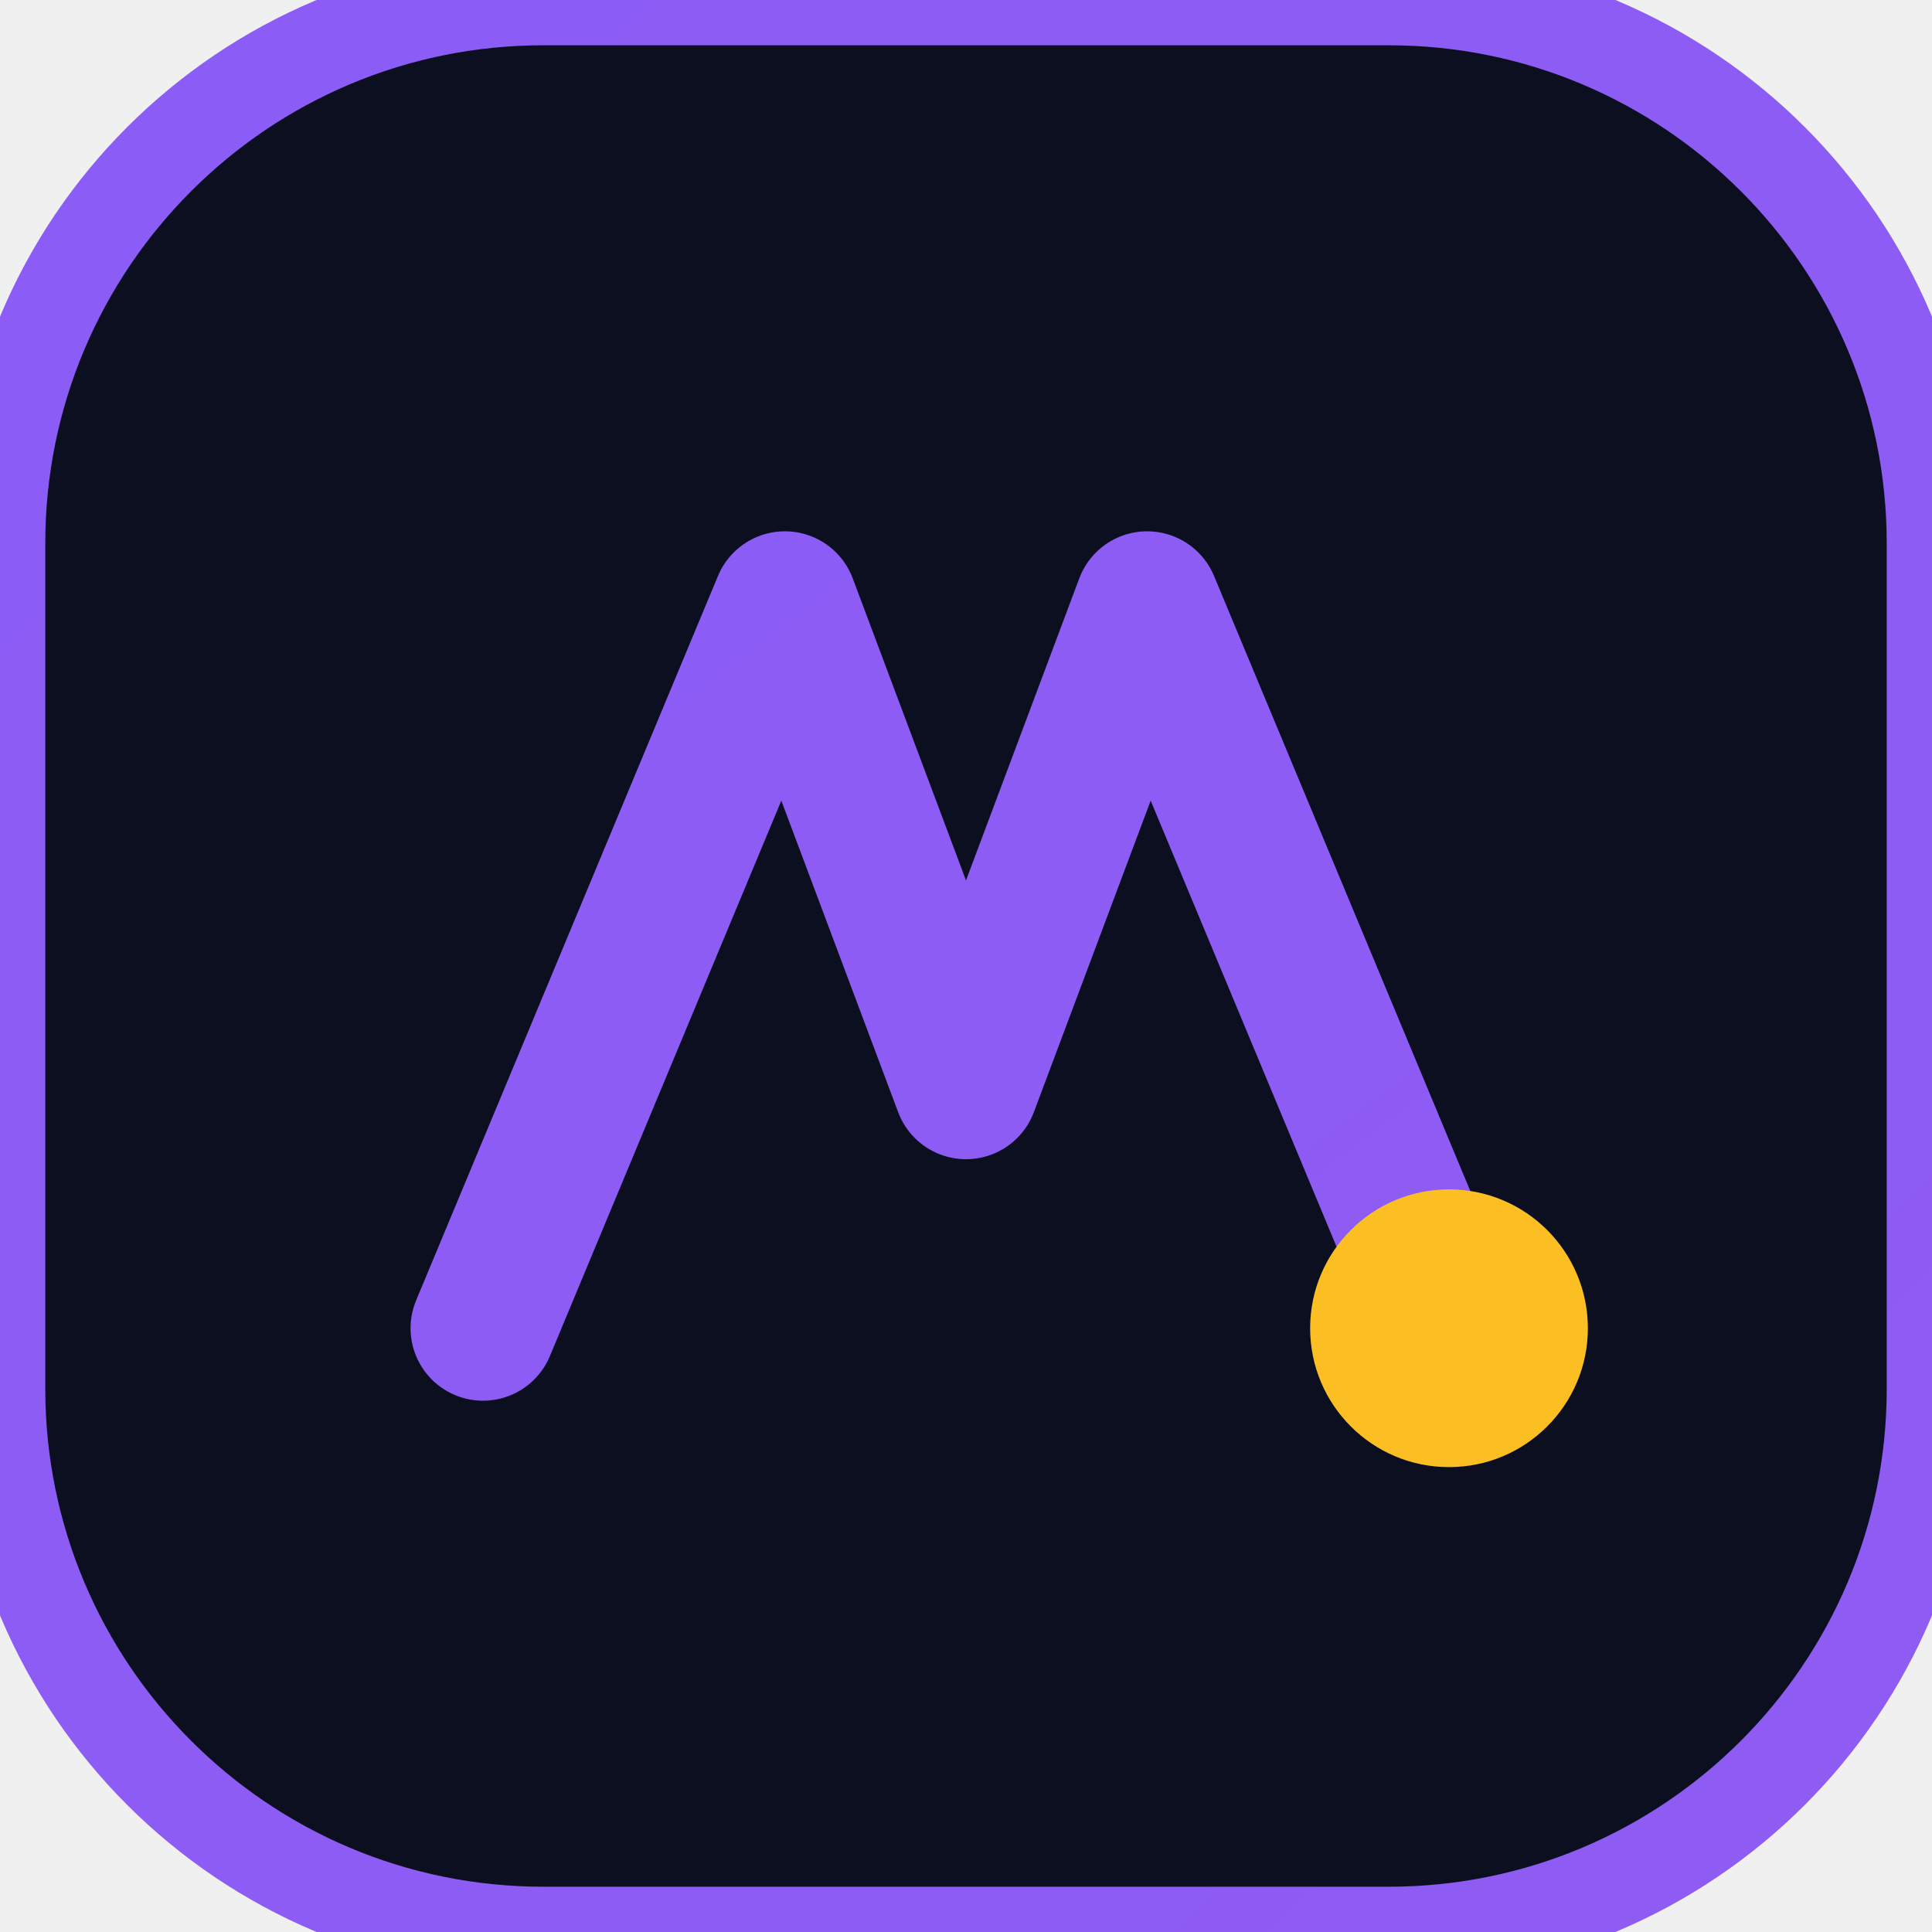
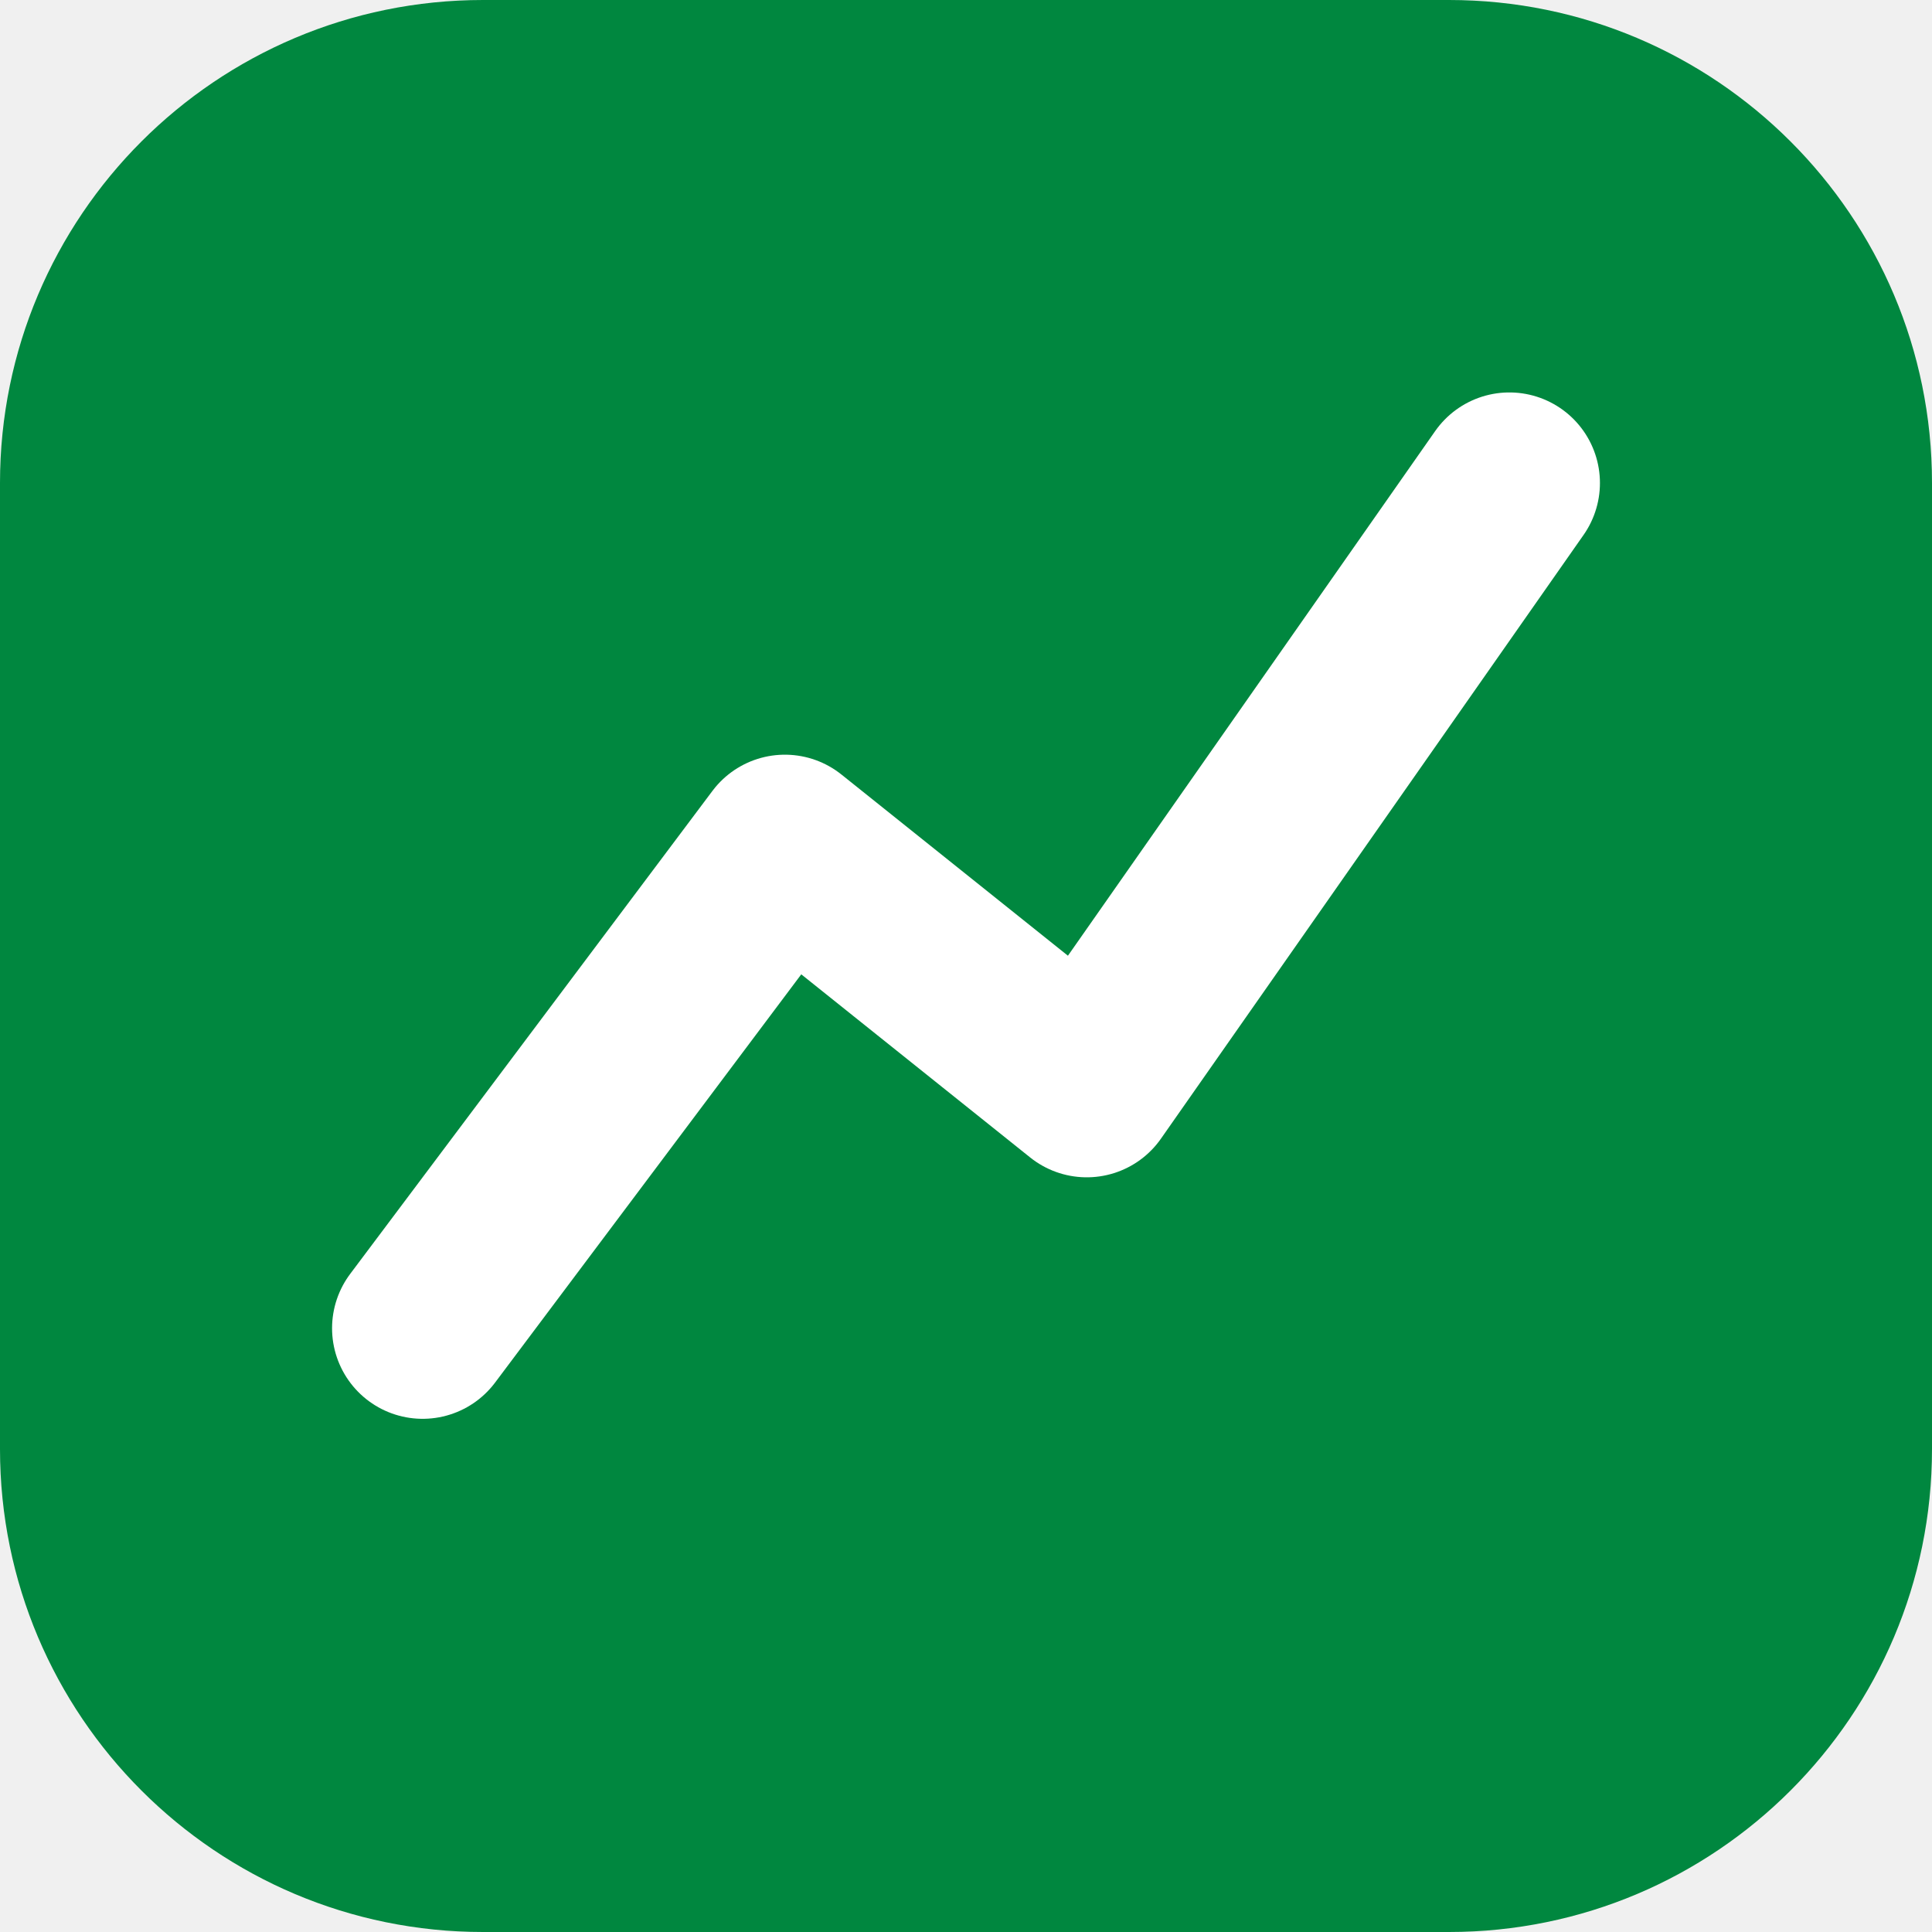
<svg xmlns="http://www.w3.org/2000/svg" width="32" height="32" viewBox="0 0 32 32" fill="none">
-   <defs>
-     <linearGradient id="g" x1="0" y1="0" x2="32" y2="32">
-       <stop stop-color="#8b5cf6" />
-       <stop offset="1" stop-color="#ec4899" />
-     </linearGradient>
-   </defs>
-   <rect width="32" height="32" rx="9" fill="#0c0f1f" stroke="url(#g)" stroke-width="1.5" />
-   <path d="M8 22L13 10L16 18L19 10L24 22" stroke="url(#g)" stroke-width="2.4" stroke-linecap="round" stroke-linejoin="round" />
-   <circle cx="24" cy="22" r="2.3" fill="#fbbf24" />
+   <rect width="32" height="32" rx="8" fill="#00873f" />
+   <path d="M7 22L13 14L18 18L25 8" stroke="#ffffff" stroke-width="3" stroke-linecap="round" stroke-linejoin="round" fill="none" />
</svg>
